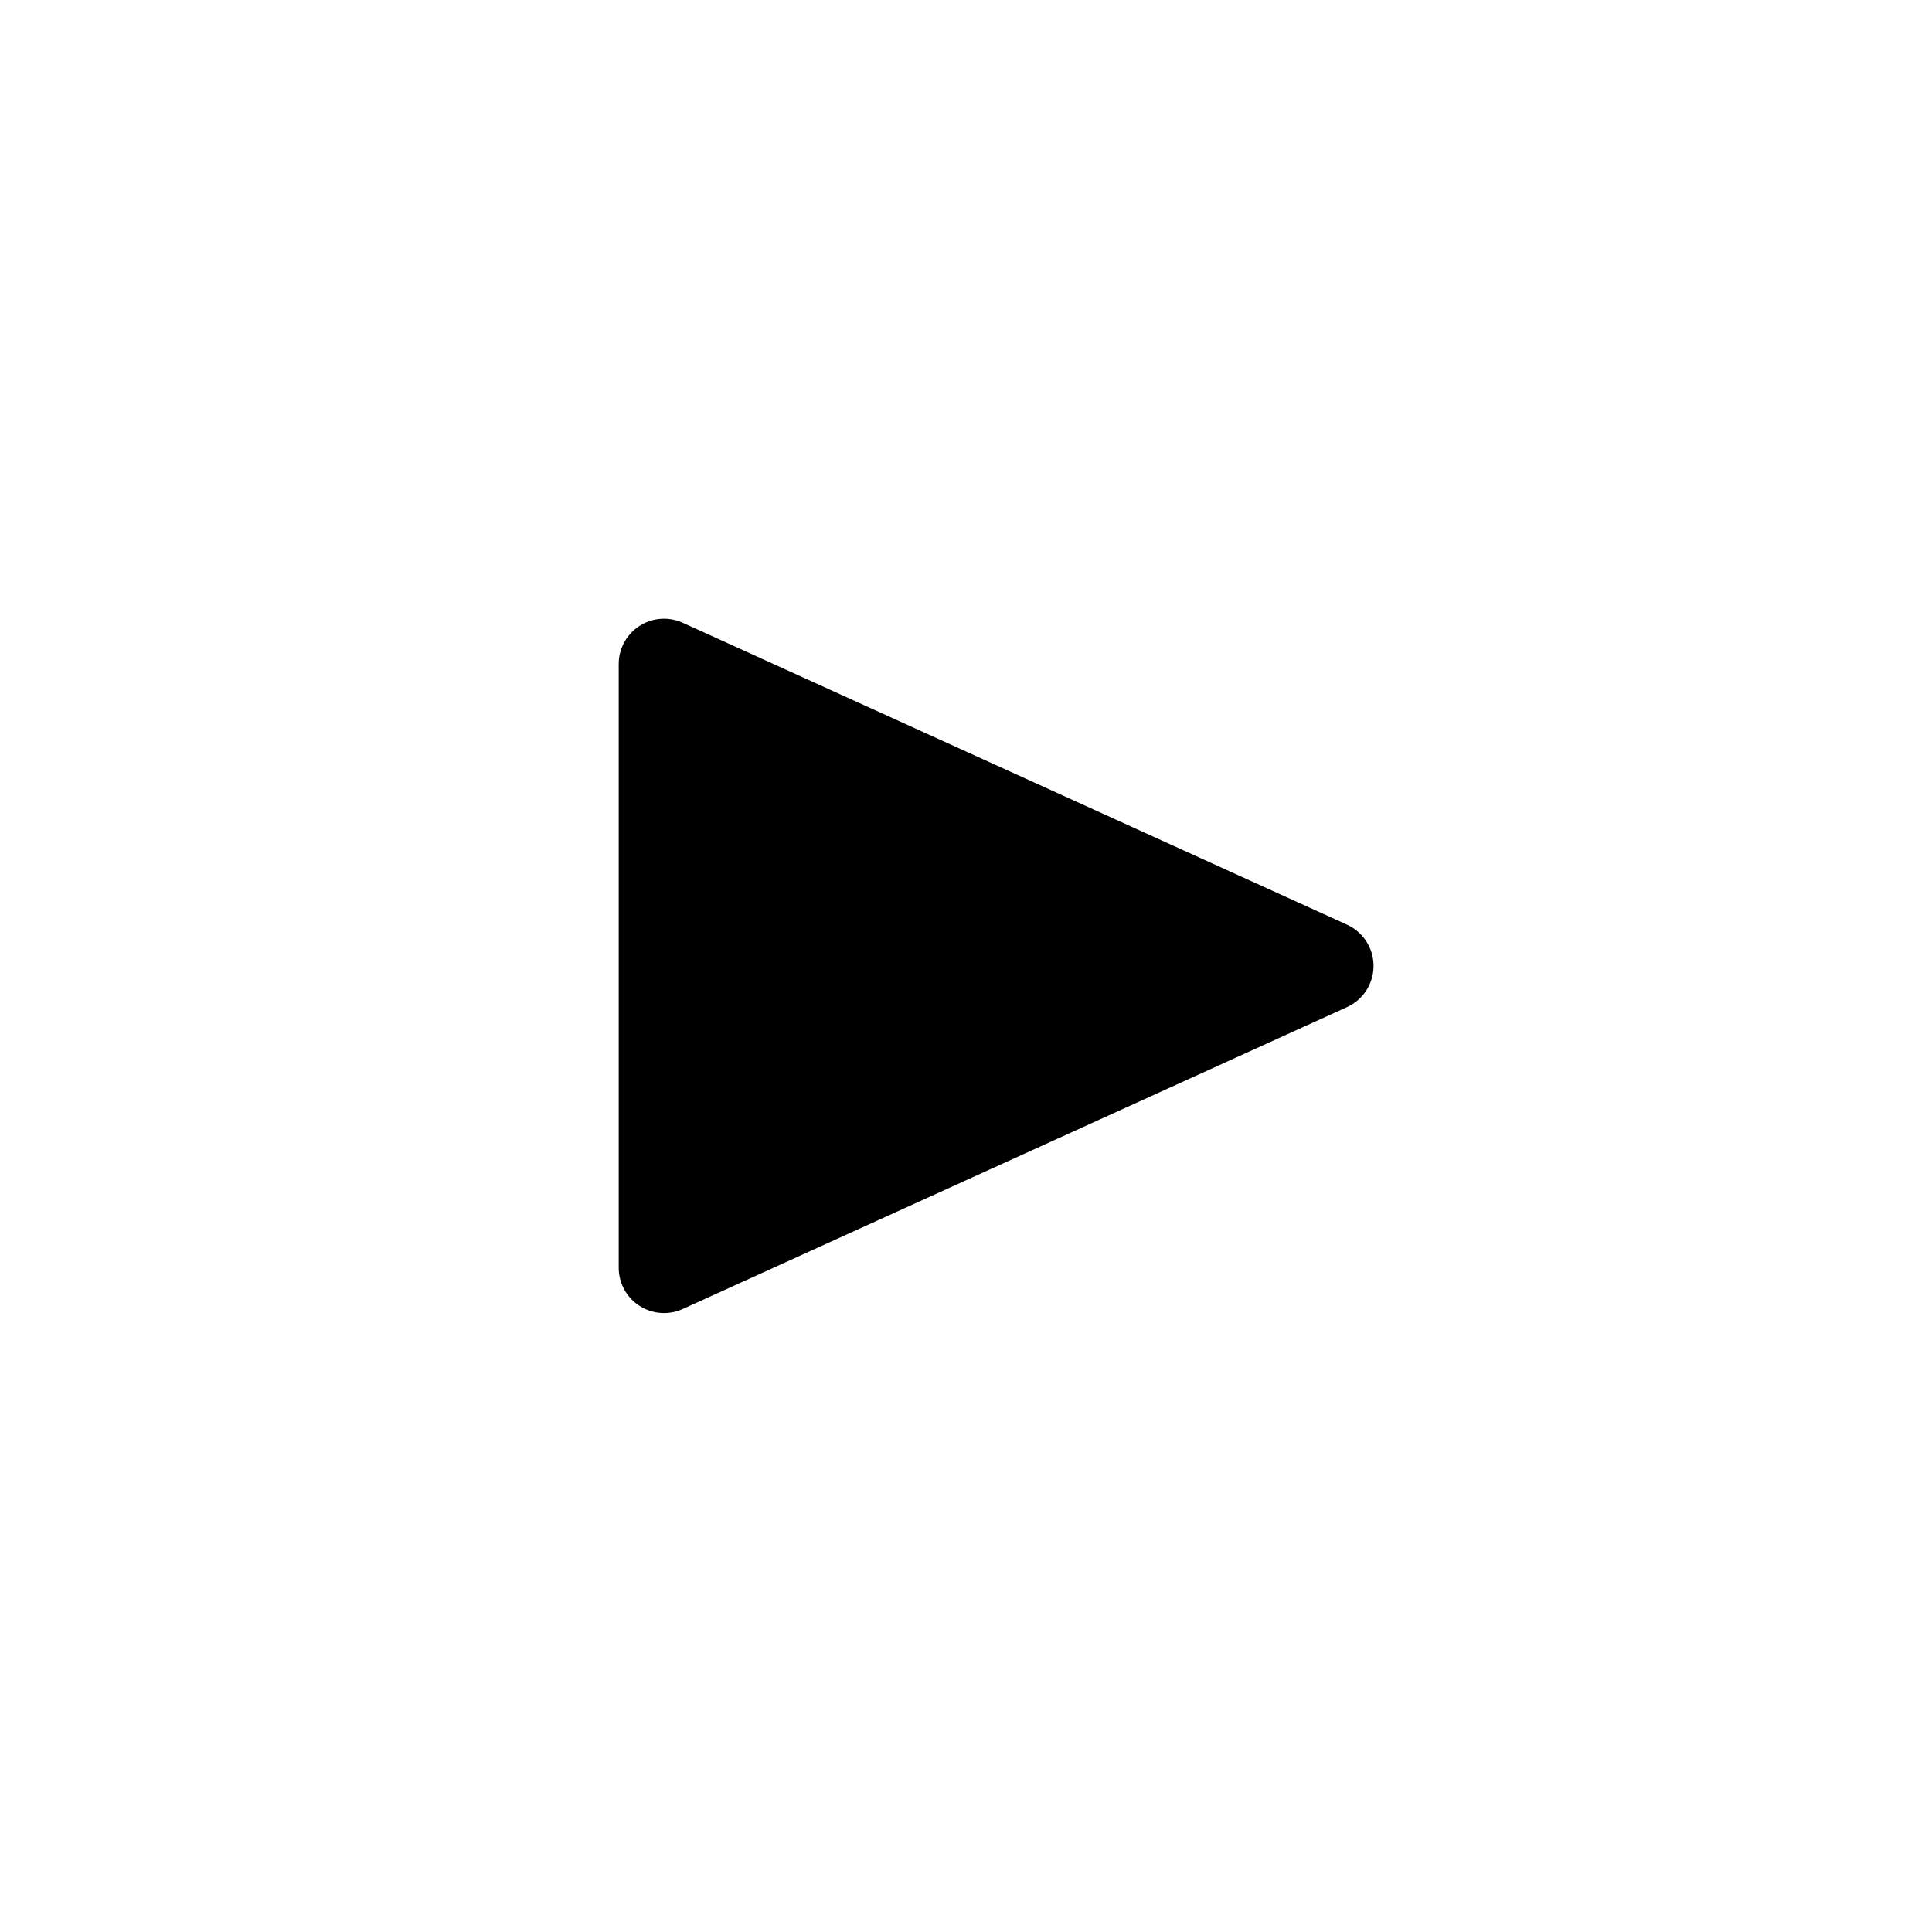
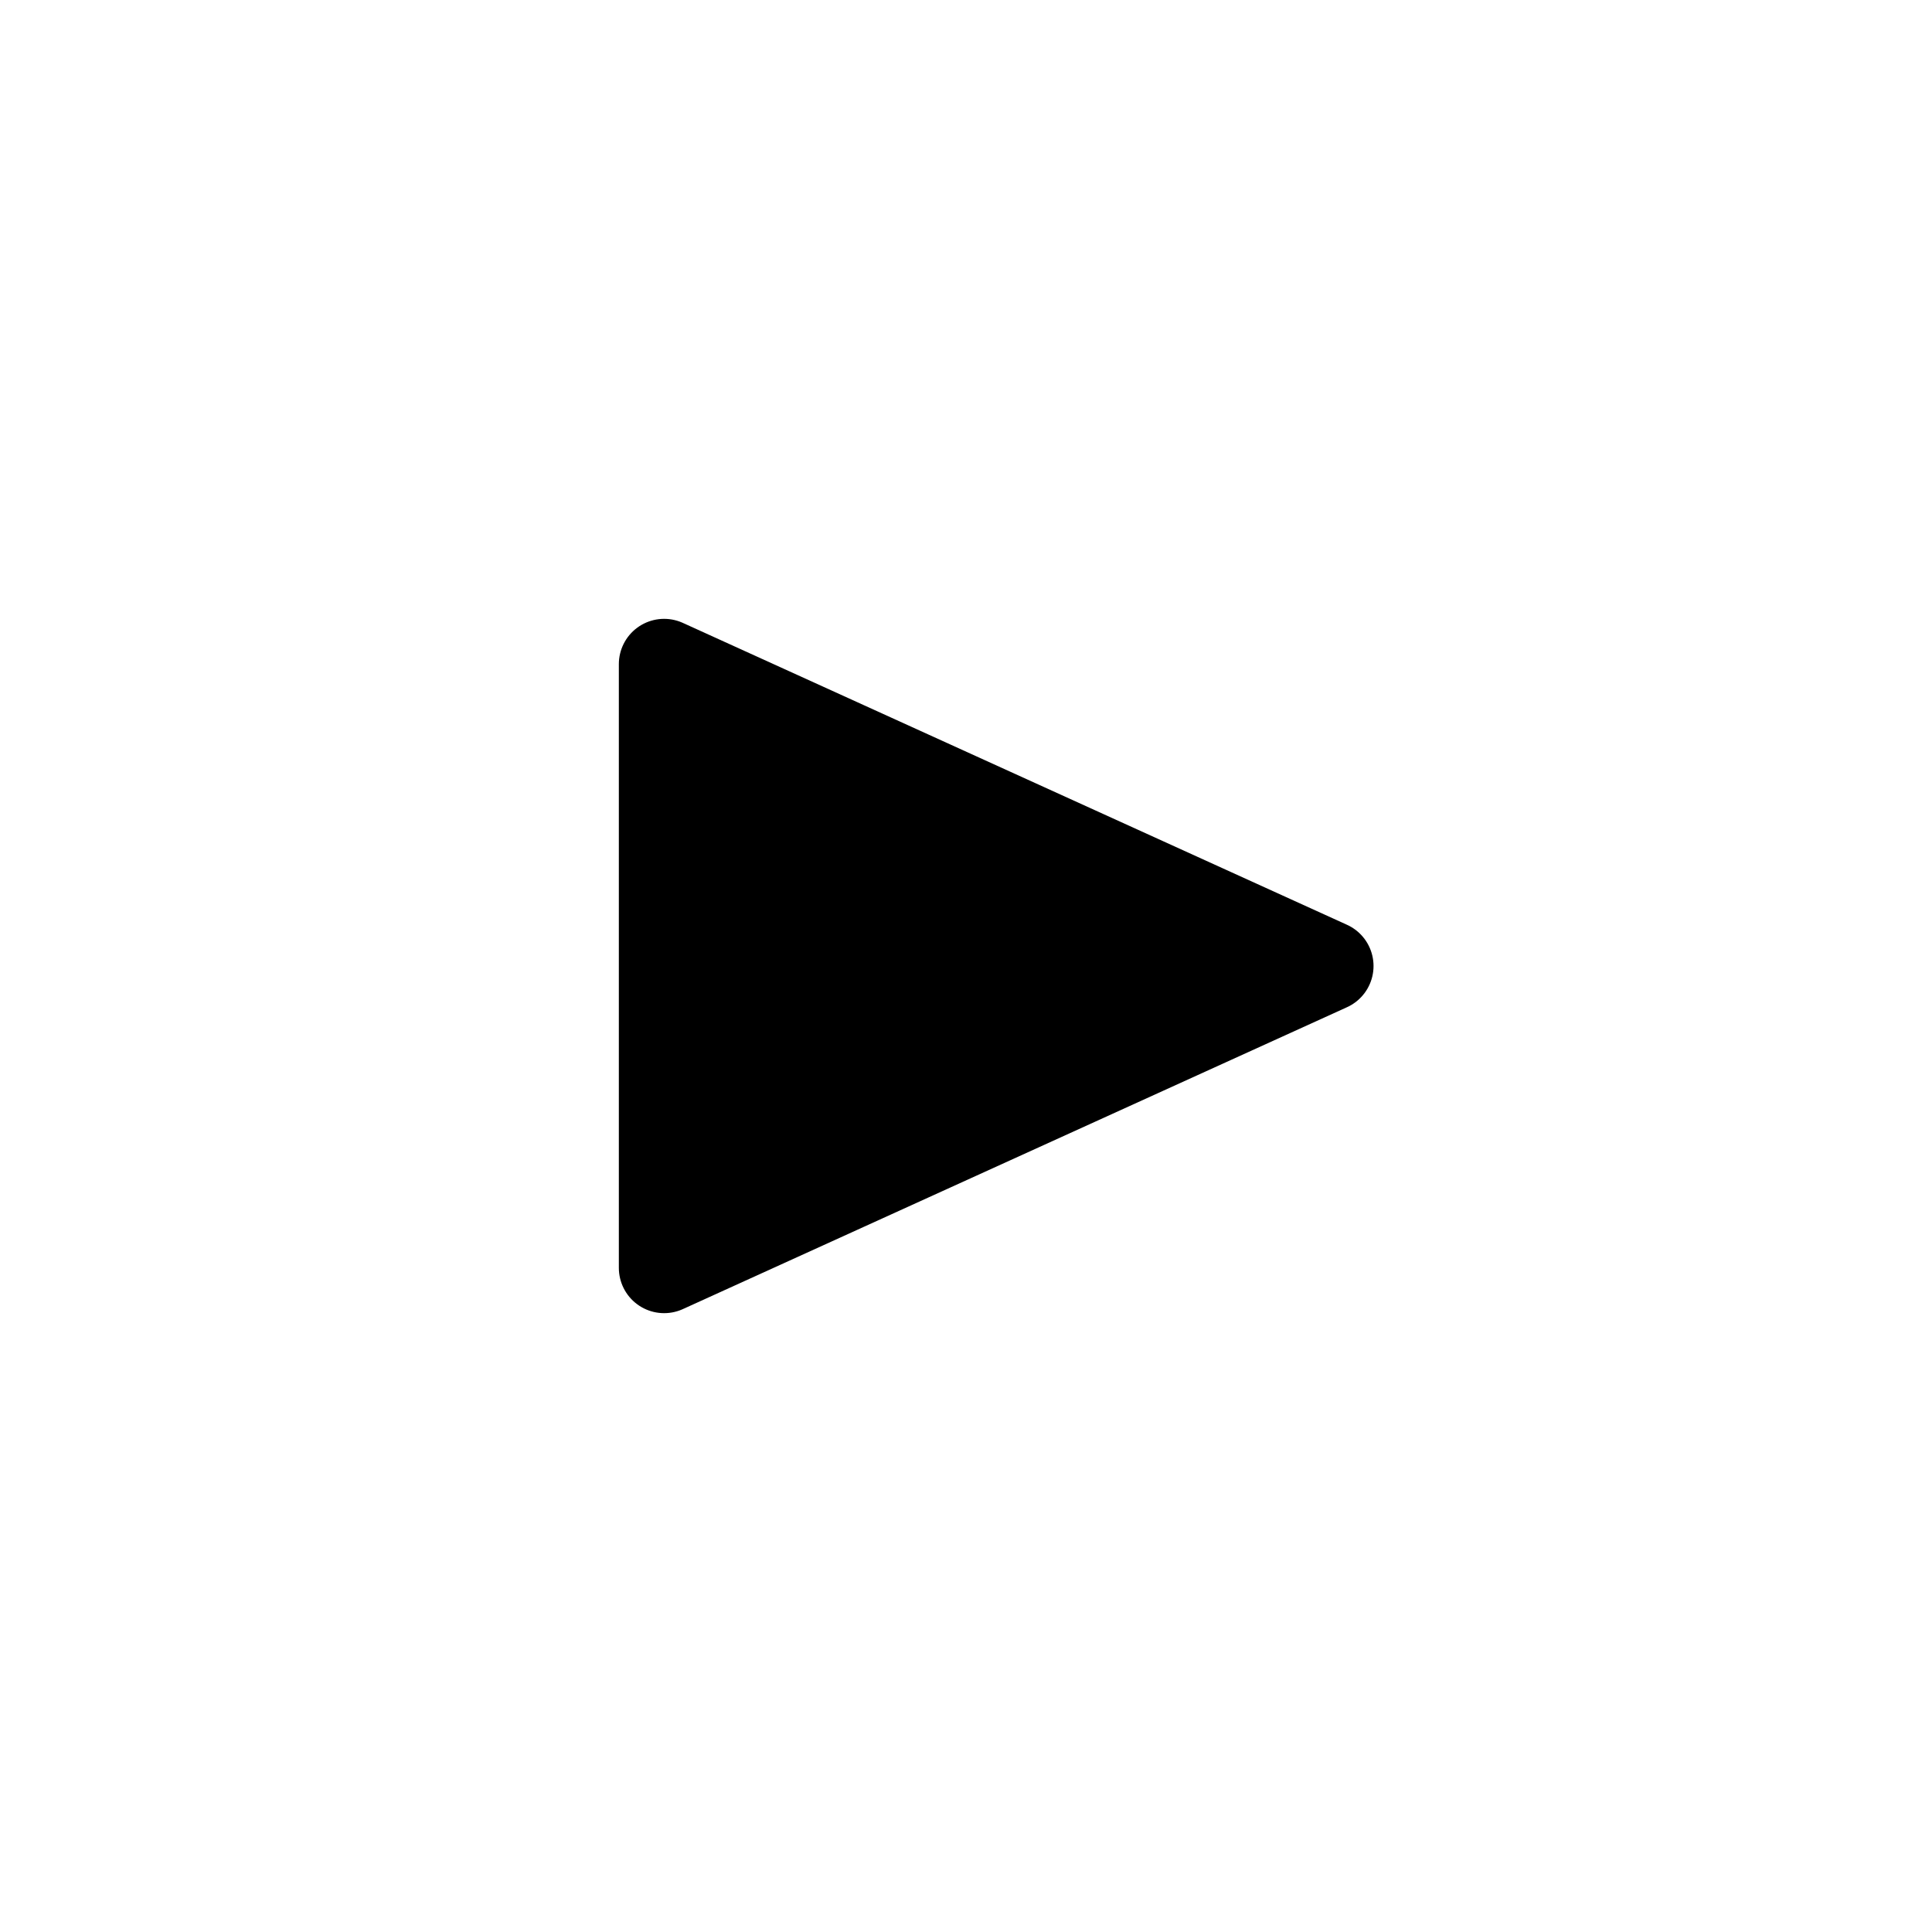
- <svg xmlns="http://www.w3.org/2000/svg" xmlns:xlink="http://www.w3.org/1999/xlink" id="svg944" version="1.1" viewBox="0 0 8.467 8.467" height="32" width="32">
-   <defs id="defs938">
-     <filter style="color-interpolation-filters:sRGB;" id="filter860" width="2" x="-0.5" y="-0.5" height="2">
-       <feGaussianBlur stdDeviation="0.5 0.5" result="blur" id="feGaussianBlur858" />
+ <svg xmlns="http://www.w3.org/2000/svg" xmlns:xlink="http://www.w3.org/1999/xlink" version="1.1" id="svg1" width="32" height="32" viewBox="0 0 32 32">
+   <defs id="defs">
+     <filter id="filter1" style="color-interpolation-filters:sRGB" x="0" y="0" width="1" height="1">
+       <feGaussianBlur id="feGaussianBlur1" result="blur" stdDeviation="1 1" />
    </filter>
  </defs>
-   <g style="display:none" id="layer2">
-     <use style="display:inline;filter:url(#filter860)" x="0" y="0" xlink:href="#g840" id="use842" width="100%" height="100%" />
+   <g id="layer_b" style="display:none">
+     <use id="use1" xlink:href="#layer1" style="display:inline;filter:url(#filter1)" />
  </g>
-   <g style="display:inline" id="layer1">
-     <g id="g840">
-       <path id="path838" d="M 2.91,4.233 V 5.556 L 5.821,4.233 2.91,2.91 Z" style="fill:#000000;fill-opacity:1;stroke:#000000;stroke-width:0.397;stroke-linecap:round;stroke-linejoin:round;stroke-miterlimit:4;stroke-dasharray:none;stroke-opacity:1" />
-     </g>
+   <g id="layer1" style="display:inline">
+     <path id="rect0" d="M 4,4 H 28 V 28 H 4 Z" style="fill:none;stroke:none" />
+     <path id="path1" d="m 11,16 v 5 L 22,16 11,11 Z" style="fill:#000000;stroke:#000000;stroke-width:1.5;stroke-linecap:round;stroke-linejoin:round" />
  </g>
</svg>
